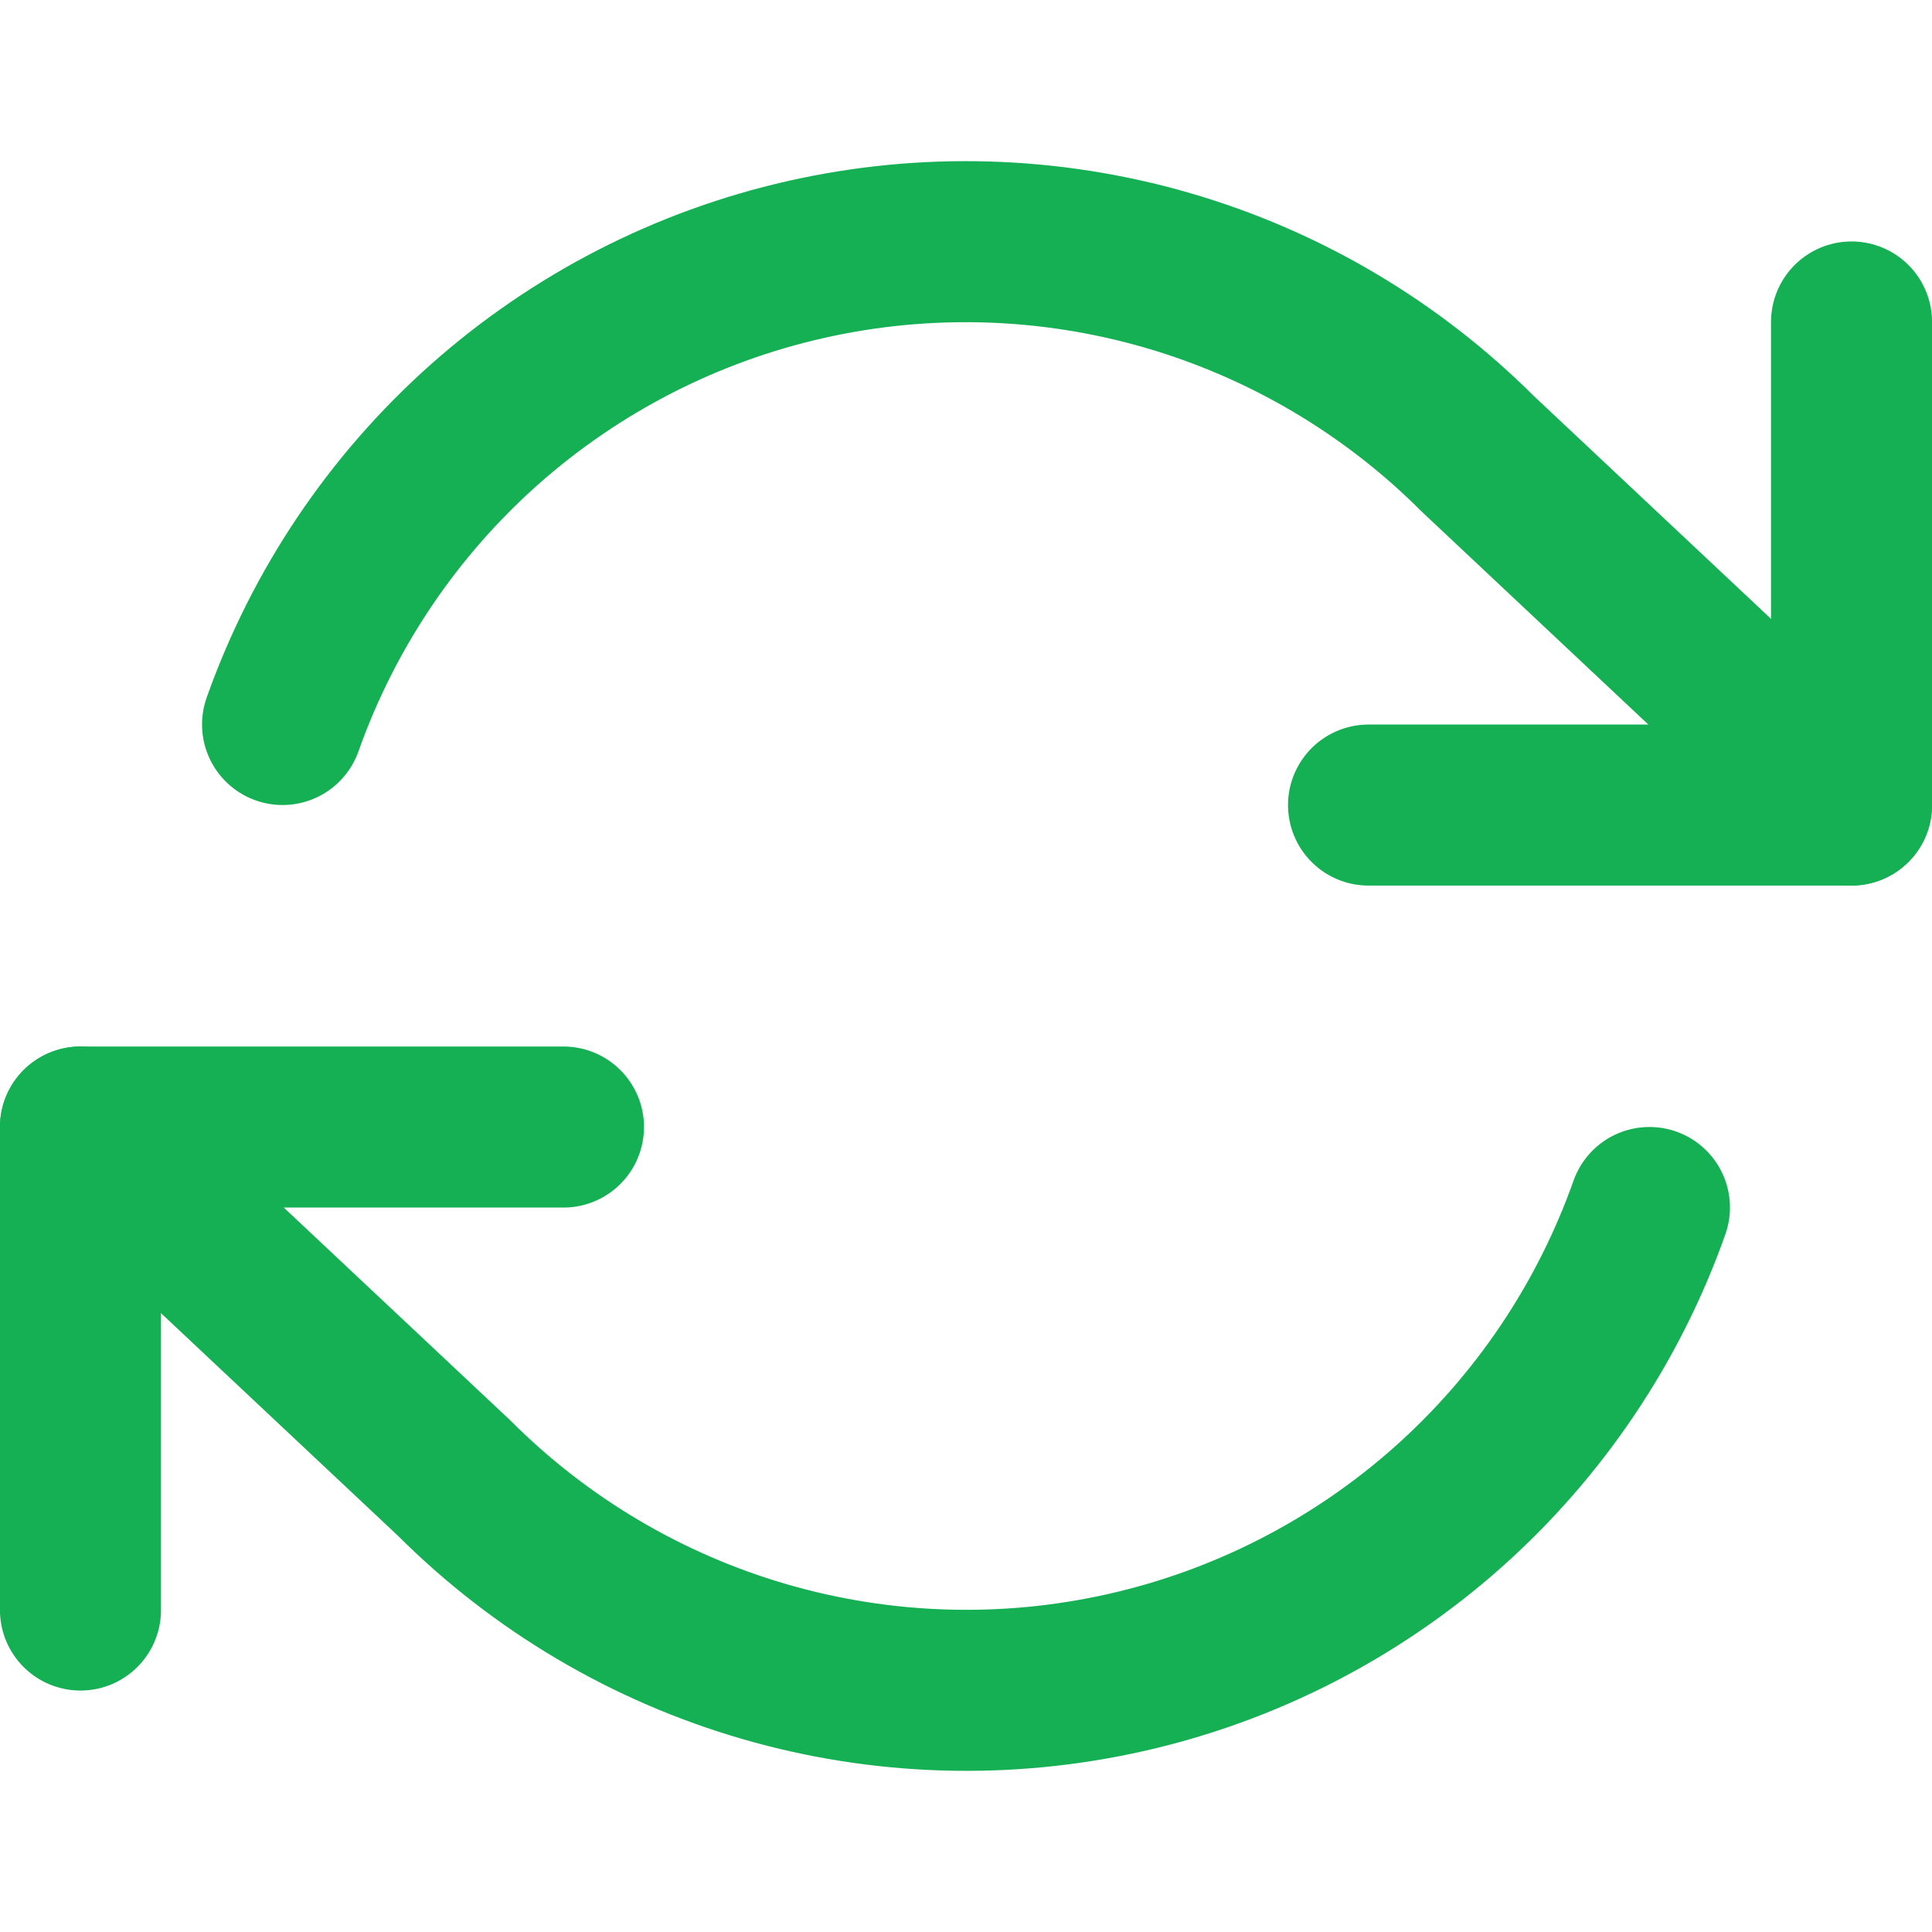
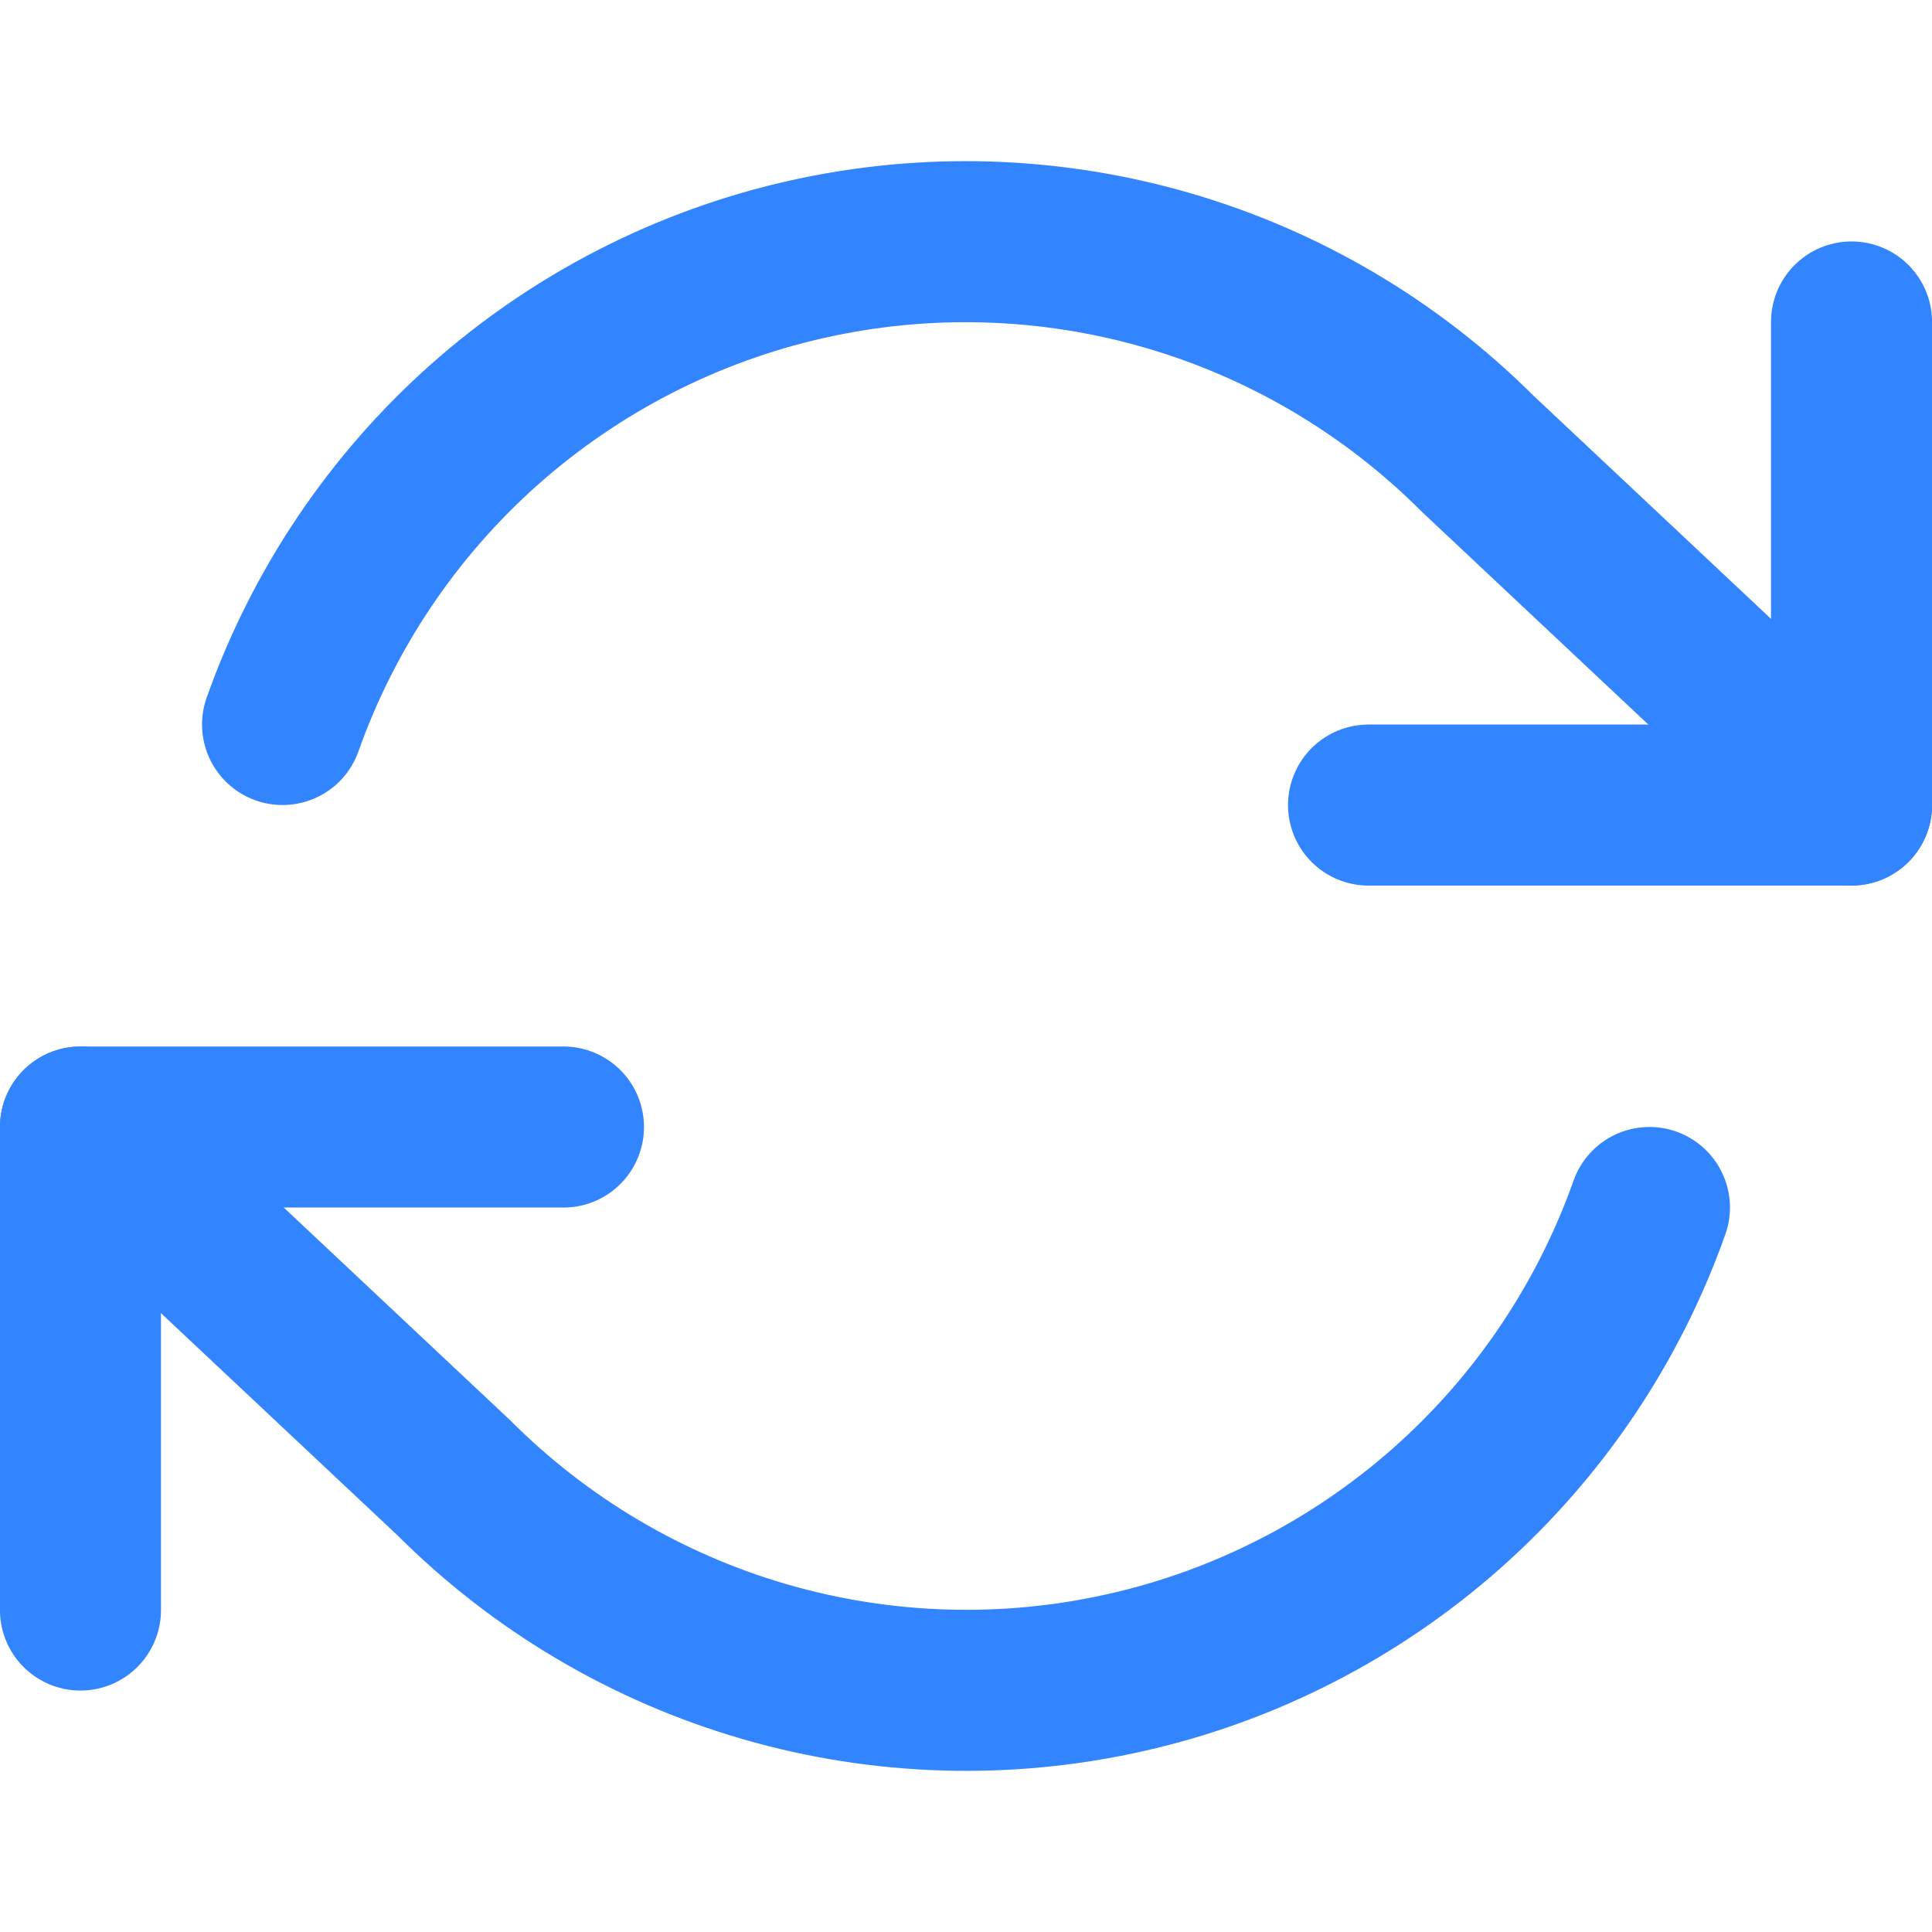
<svg xmlns="http://www.w3.org/2000/svg" width="20" height="20" viewBox="0 0 20 20" fill="none">
-   <path d="M19.167 3.333V8.334H14.167" stroke="#15B053" stroke-width="1.667" stroke-linecap="round" stroke-linejoin="round" />
-   <path d="M0.833 16.667V11.667H5.833" stroke="#15B053" stroke-width="1.667" stroke-linecap="round" stroke-linejoin="round" />
-   <path d="M2.925 7.5C3.348 6.306 4.066 5.238 5.013 4.396C5.96 3.555 7.105 2.966 8.34 2.687C9.576 2.407 10.862 2.445 12.079 2.797C13.296 3.149 14.404 3.804 15.3 4.7L19.167 8.333M0.833 11.667L4.7 15.3C5.596 16.196 6.704 16.851 7.921 17.203C9.138 17.555 10.424 17.593 11.66 17.313C12.895 17.034 14.04 16.445 14.987 15.604C15.934 14.762 16.652 13.694 17.075 12.5" stroke="#15B053" stroke-width="1.667" stroke-linecap="round" stroke-linejoin="round" />
+   <path d="M19.167 3.333V8.334H14.167" stroke="#3284FF" stroke-width="1.667" stroke-linecap="round" stroke-linejoin="round" />
+   <path d="M0.833 16.667V11.667H5.833" stroke="#3284FF" stroke-width="1.667" stroke-linecap="round" stroke-linejoin="round" />
+   <path d="M2.925 7.5C3.348 6.306 4.066 5.238 5.013 4.396C5.96 3.555 7.105 2.966 8.34 2.687C9.576 2.407 10.862 2.445 12.079 2.797C13.296 3.149 14.404 3.804 15.3 4.7L19.167 8.333M0.833 11.667L4.7 15.3C5.596 16.196 6.704 16.851 7.921 17.203C9.138 17.555 10.424 17.593 11.66 17.313C12.895 17.034 14.04 16.445 14.987 15.604C15.934 14.762 16.652 13.694 17.075 12.5" stroke="#3284FF" stroke-width="1.667" stroke-linecap="round" stroke-linejoin="round" />
</svg>
